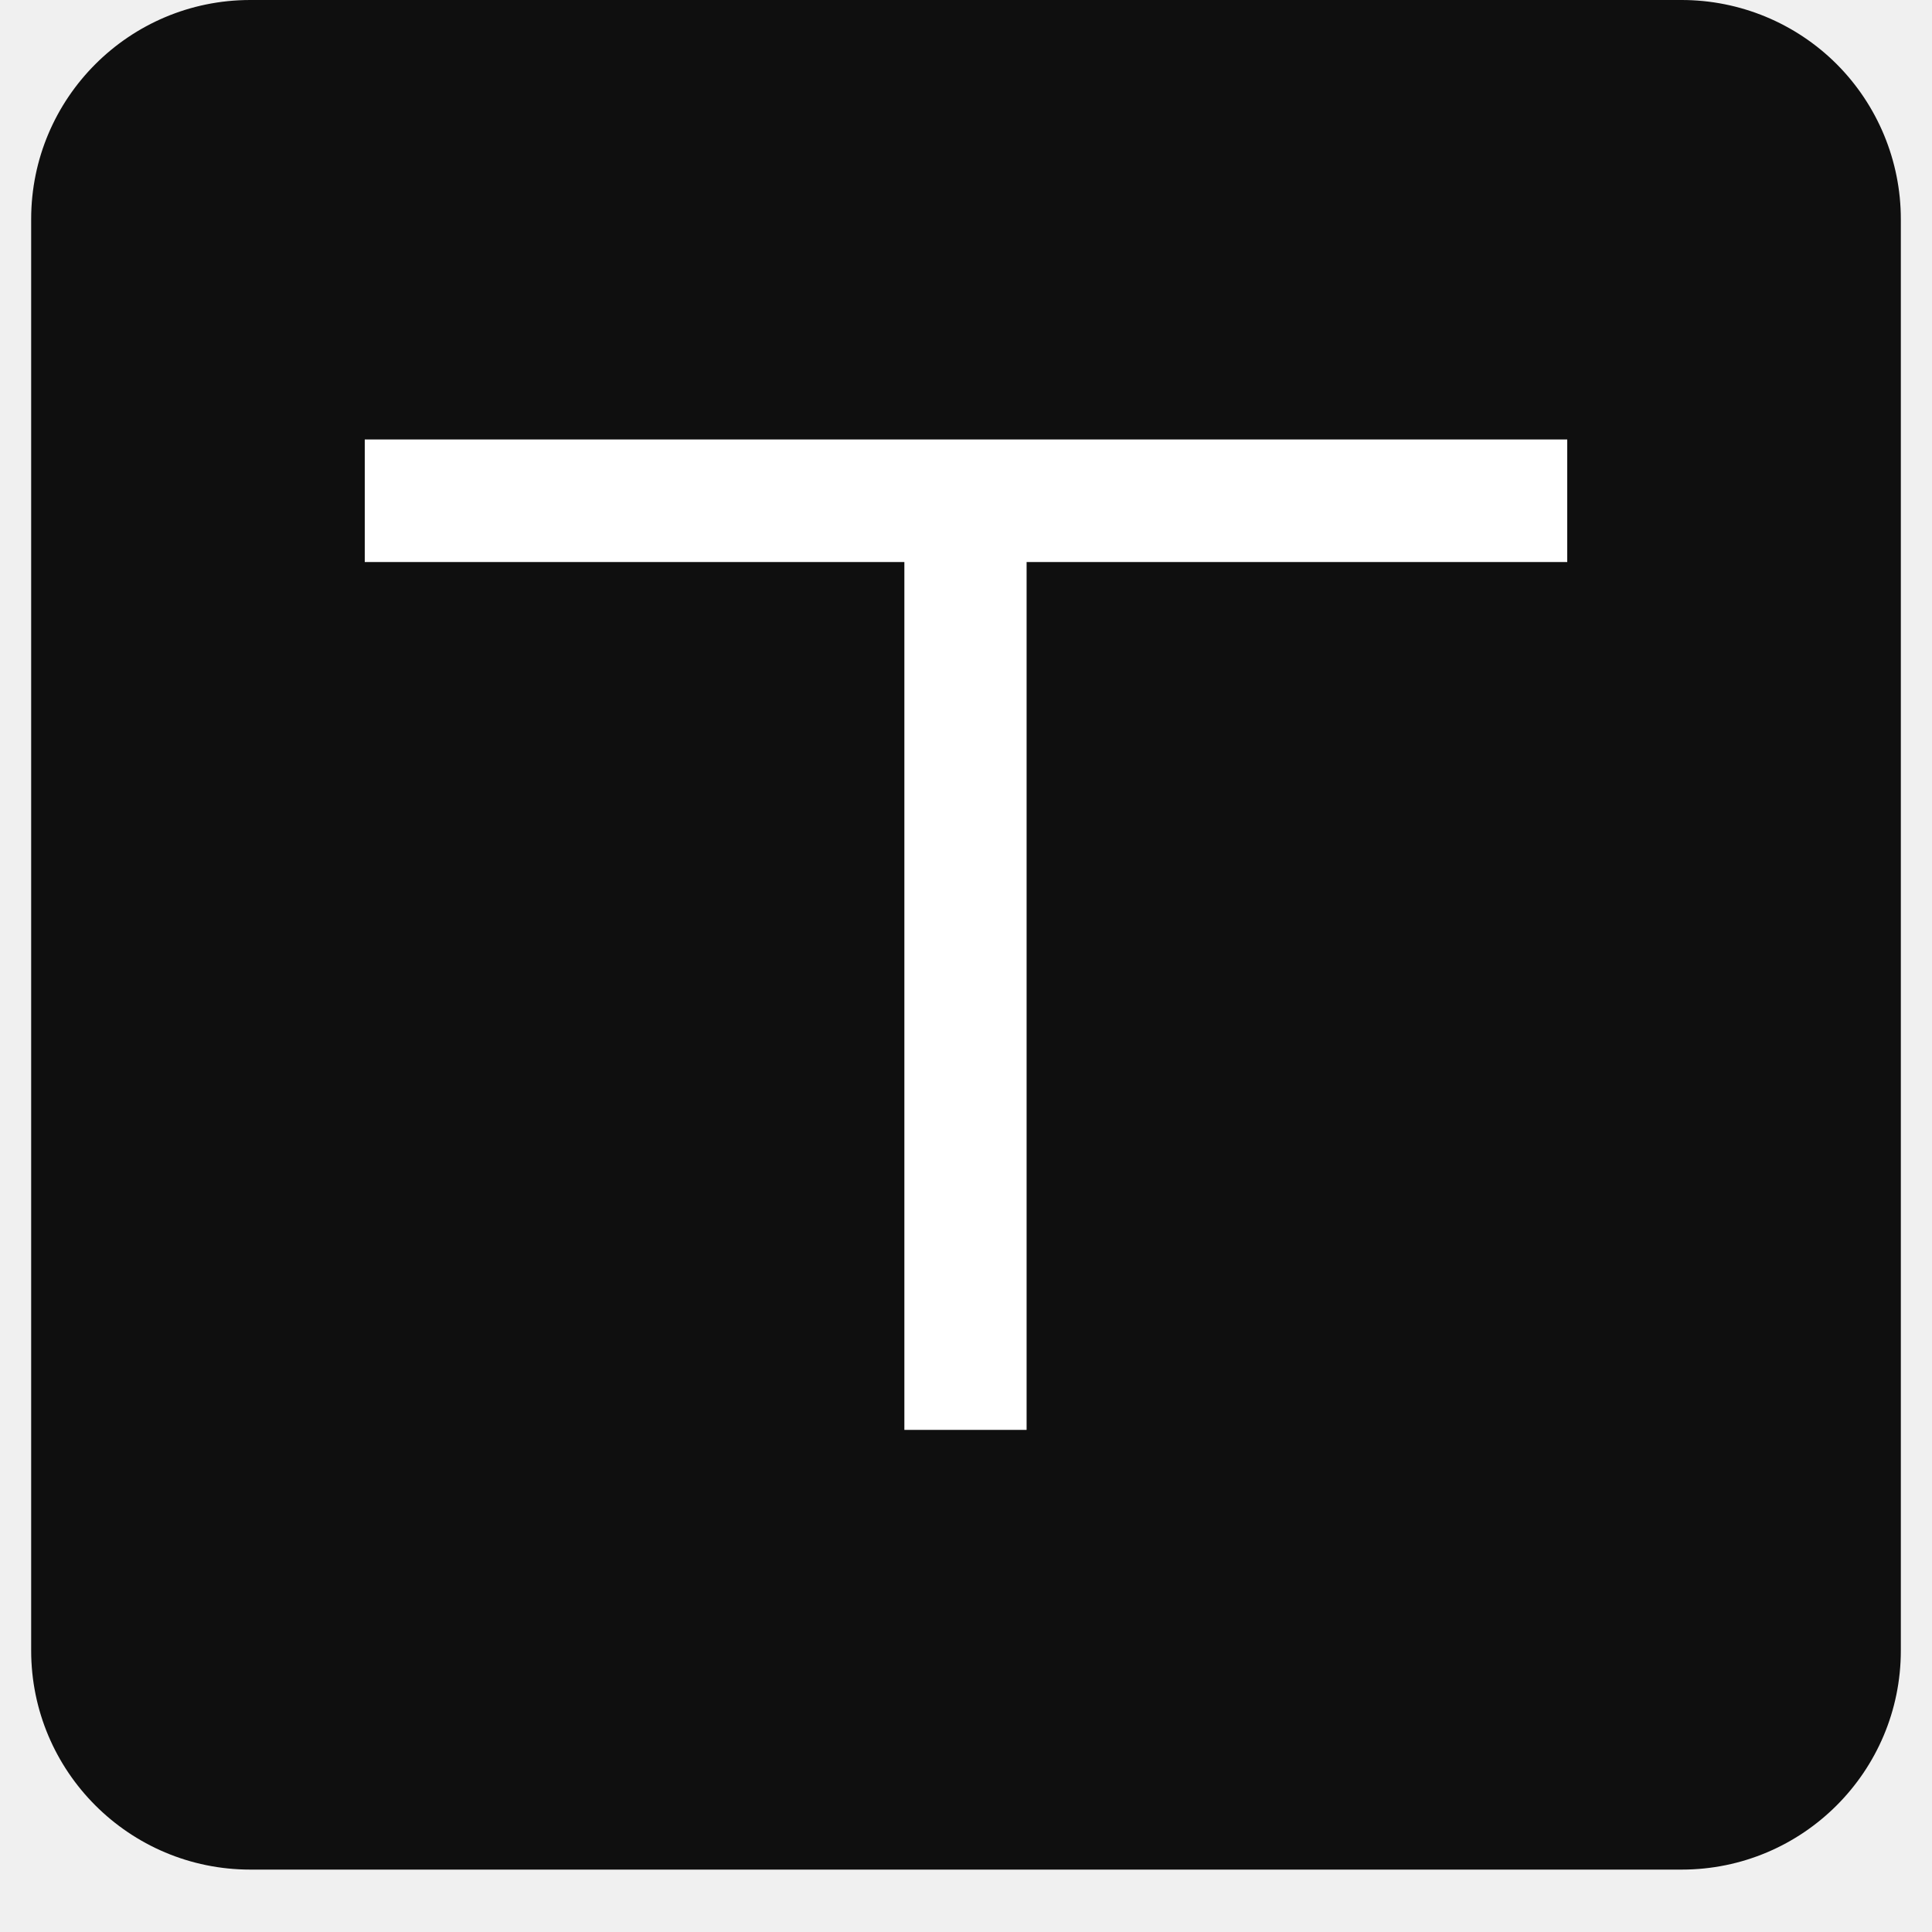
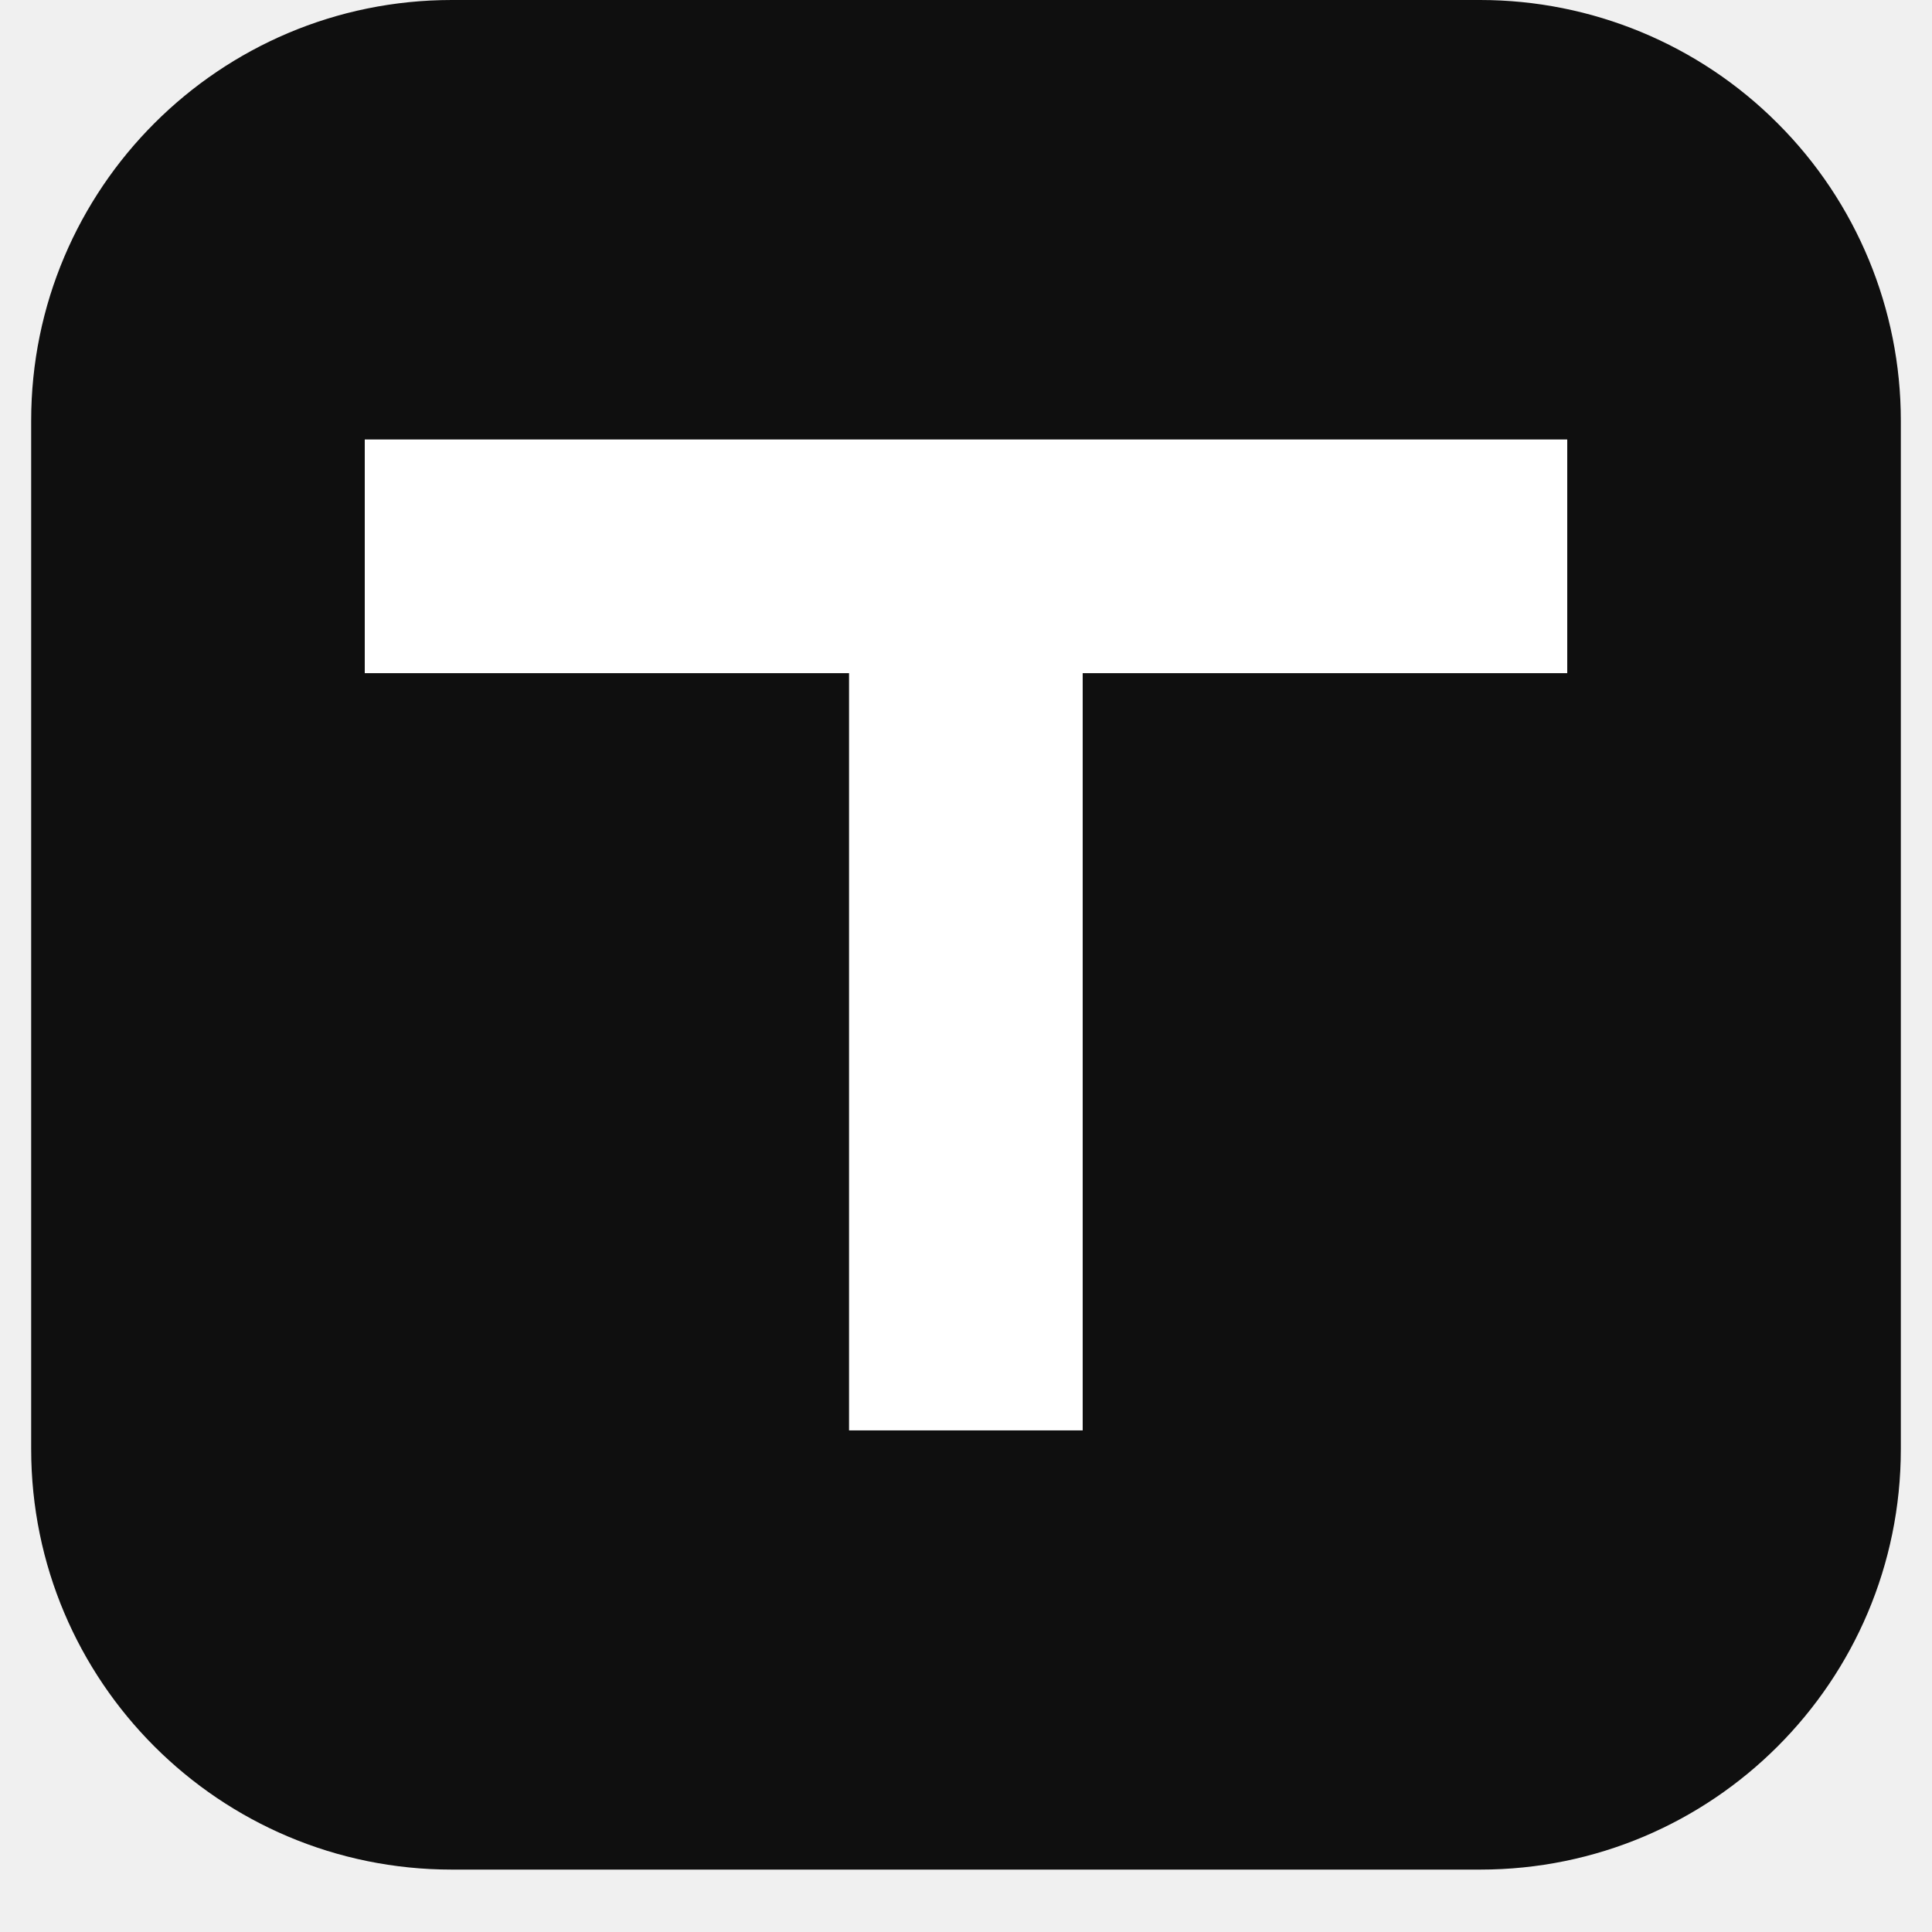
<svg xmlns="http://www.w3.org/2000/svg" width="40" zoomAndPan="magnify" viewBox="0 0 30 30" height="40" preserveAspectRatio="xMidYMid meet" version="1.0">
  <defs>
-     <clipPath id="9c6d094ade">
+     <clipPath id="d23eee5b48">
      <path d="M 0.484 0 L 29.516 0 L 29.516 29.031 L 0.484 29.031 Z M 0.484 0 " clip-rule="nonzero" />
    </clipPath>
-     <clipPath id="65648103a9">
-       <path d="M 3.887 0 L 26.113 0 C 27.016 0 27.883 0.359 28.52 0.996 C 29.156 1.633 29.516 2.5 29.516 3.402 L 29.516 25.629 C 29.516 27.508 27.992 29.031 26.113 29.031 L 3.887 29.031 C 2.008 29.031 0.484 27.508 0.484 25.629 L 0.484 3.402 C 0.484 1.523 2.008 0 3.887 0 Z M 3.887 0 " clip-rule="nonzero" />
+     <clipPath id="a9e1fcfe74">
+       <path d="M 7.016 0 L 22.984 0 C 24.715 0 26.379 0.688 27.602 1.914 C 28.828 3.137 29.516 4.801 29.516 6.531 L 29.516 22.5 C 29.516 26.109 26.59 29.031 22.984 29.031 L 7.016 29.031 C 3.41 29.031 0.484 26.109 0.484 22.5 L 0.484 6.531 C 0.484 2.926 3.41 0 7.016 0 Z M 7.016 0 " clip-rule="nonzero" />
    </clipPath>
-     <clipPath id="88129f39b9">
+     <clipPath id="ecbdf00491">
      <path d="M 0.484 0 L 29.516 0 L 29.516 29.031 L 0.484 29.031 Z M 0.484 0 " clip-rule="nonzero" />
    </clipPath>
-     <clipPath id="1c4fede4e8">
-       <path d="M 3.887 0 L 26.113 0 C 27.016 0 27.883 0.359 28.52 0.996 C 29.156 1.633 29.516 2.5 29.516 3.402 L 29.516 25.629 C 29.516 27.508 27.992 29.031 26.113 29.031 L 3.887 29.031 C 2.008 29.031 0.484 27.508 0.484 25.629 L 0.484 3.402 C 0.484 1.523 2.008 0 3.887 0 Z M 3.887 0 " clip-rule="nonzero" />
+     <clipPath id="7097db9c86">
+       <path d="M 7.016 0 L 22.984 0 C 24.715 0 26.379 0.688 27.602 1.914 C 28.828 3.137 29.516 4.801 29.516 6.531 L 29.516 22.5 C 29.516 26.109 26.59 29.031 22.984 29.031 L 7.016 29.031 C 3.41 29.031 0.484 26.109 0.484 22.5 L 0.484 6.531 C 0.484 2.926 3.41 0 7.016 0 Z M 7.016 0 " clip-rule="nonzero" />
    </clipPath>
-     <clipPath id="a1ad890197">
+     <clipPath id="3280039c08">
      <rect x="0" width="30" y="0" height="30" />
    </clipPath>
-     <clipPath id="cc3ab710c9">
-       <path d="M 5.664 6.824 L 24.336 6.824 L 24.336 8.727 L 5.664 8.727 Z M 5.664 6.824 " clip-rule="nonzero" />
+     <clipPath id="b480e5fbec">
+       <path d="M 5.664 6.824 L 24.336 6.824 L 24.336 10.453 L 5.664 10.453 Z M 5.664 6.824 " clip-rule="nonzero" />
    </clipPath>
-     <clipPath id="f9697dc2c0">
-       <path d="M 0.664 0.824 L 19.336 0.824 L 19.336 2.727 L 0.664 2.727 Z M 0.664 0.824 " clip-rule="nonzero" />
+     <clipPath id="83192259fb">
+       <path d="M 0.664 0.824 L 19.336 0.824 L 19.336 4.453 L 0.664 4.453 Z M 0.664 0.824 " clip-rule="nonzero" />
    </clipPath>
-     <clipPath id="f8cdfb1008">
-       <rect x="0" width="20" y="0" height="3" />
+     <clipPath id="f66d302f11">
+       <rect x="0" width="20" y="0" height="5" />
    </clipPath>
-     <clipPath id="2af9b33561">
-       <path d="M 14.043 7.773 L 15.941 7.773 L 15.941 22.207 L 14.043 22.207 Z M 14.043 7.773 " clip-rule="nonzero" />
+     <clipPath id="2da712ba5c">
+       <path d="M 13.184 7.777 L 16.812 7.777 L 16.812 22.211 L 13.184 22.211 Z M 13.184 7.777 " clip-rule="nonzero" />
    </clipPath>
-     <clipPath id="b4809cdba5">
-       <path d="M 0.043 0.773 L 1.941 0.773 L 1.941 15.207 L 0.043 15.207 Z M 0.043 0.773 " clip-rule="nonzero" />
+     <clipPath id="f07f0de7b9">
+       <path d="M 0.184 0.777 L 3.812 0.777 L 3.812 15.211 L 0.184 15.211 Z M 0.184 0.777 " clip-rule="nonzero" />
    </clipPath>
-     <clipPath id="60a1a4d9d2">
-       <rect x="0" width="2" y="0" height="16" />
+     <clipPath id="5b63808f0e">
+       <rect x="0" width="4" y="0" height="16" />
    </clipPath>
  </defs>
-   <g clip-path="url(#9c6d094ade)">
-     <g clip-path="url(#65648103a9)">
+   <g clip-path="url(#d23eee5b48)">
+     <g clip-path="url(#a9e1fcfe74)">
      <g transform="matrix(1, 0, 0, 1, 0, 0.000000000000005692)">
-         <g clip-path="url(#a1ad890197)">
-           <g clip-path="url(#88129f39b9)">
-             <g clip-path="url(#1c4fede4e8)">
+         <g clip-path="url(#3280039c08)">
+           <g clip-path="url(#ecbdf00491)">
+             <g clip-path="url(#7097db9c86)">
              <path fill="#0f0f0f" d="M 0.484 0 L 29.516 0 L 29.516 29.031 L 0.484 29.031 Z M 0.484 0 " fill-opacity="1" fill-rule="nonzero" />
            </g>
          </g>
        </g>
      </g>
    </g>
  </g>
-   <g clip-path="url(#cc3ab710c9)">
+   <g clip-path="url(#b480e5fbec)">
    <g transform="matrix(1, 0, 0, 1, 5, 6)">
-       <g clip-path="url(#f8cdfb1008)">
-         <g clip-path="url(#f9697dc2c0)">
-           <path fill="#ffffff" d="M 0.664 0.824 L 19.336 0.824 L 19.336 2.727 L 0.664 2.727 Z M 0.664 0.824 " fill-opacity="1" fill-rule="nonzero" />
+       <g clip-path="url(#f66d302f11)">
+         <g clip-path="url(#83192259fb)">
+           <path fill="#ffffff" d="M 0.664 0.824 L 19.336 0.824 L 19.336 4.453 L 0.664 4.453 Z M 0.664 0.824 " fill-opacity="1" fill-rule="nonzero" />
        </g>
      </g>
    </g>
  </g>
-   <g clip-path="url(#2af9b33561)">
-     <g transform="matrix(1, 0, 0, 1, 14, 7)">
-       <g clip-path="url(#60a1a4d9d2)">
-         <g clip-path="url(#b4809cdba5)">
-           <path fill="#ffffff" d="M 1.941 0.773 L 1.941 15.203 L 0.043 15.203 L 0.043 0.773 Z M 1.941 0.773 " fill-opacity="1" fill-rule="nonzero" />
+   <g clip-path="url(#2da712ba5c)">
+     <g transform="matrix(1, 0, 0, 1, 13, 7)">
+       <g clip-path="url(#5b63808f0e)">
+         <g clip-path="url(#f07f0de7b9)">
+           <path fill="#ffffff" d="M 3.812 0.777 L 3.812 15.211 L 0.184 15.211 L 0.184 0.777 Z M 3.812 0.777 " fill-opacity="1" fill-rule="nonzero" />
        </g>
      </g>
    </g>
  </g>
</svg>
